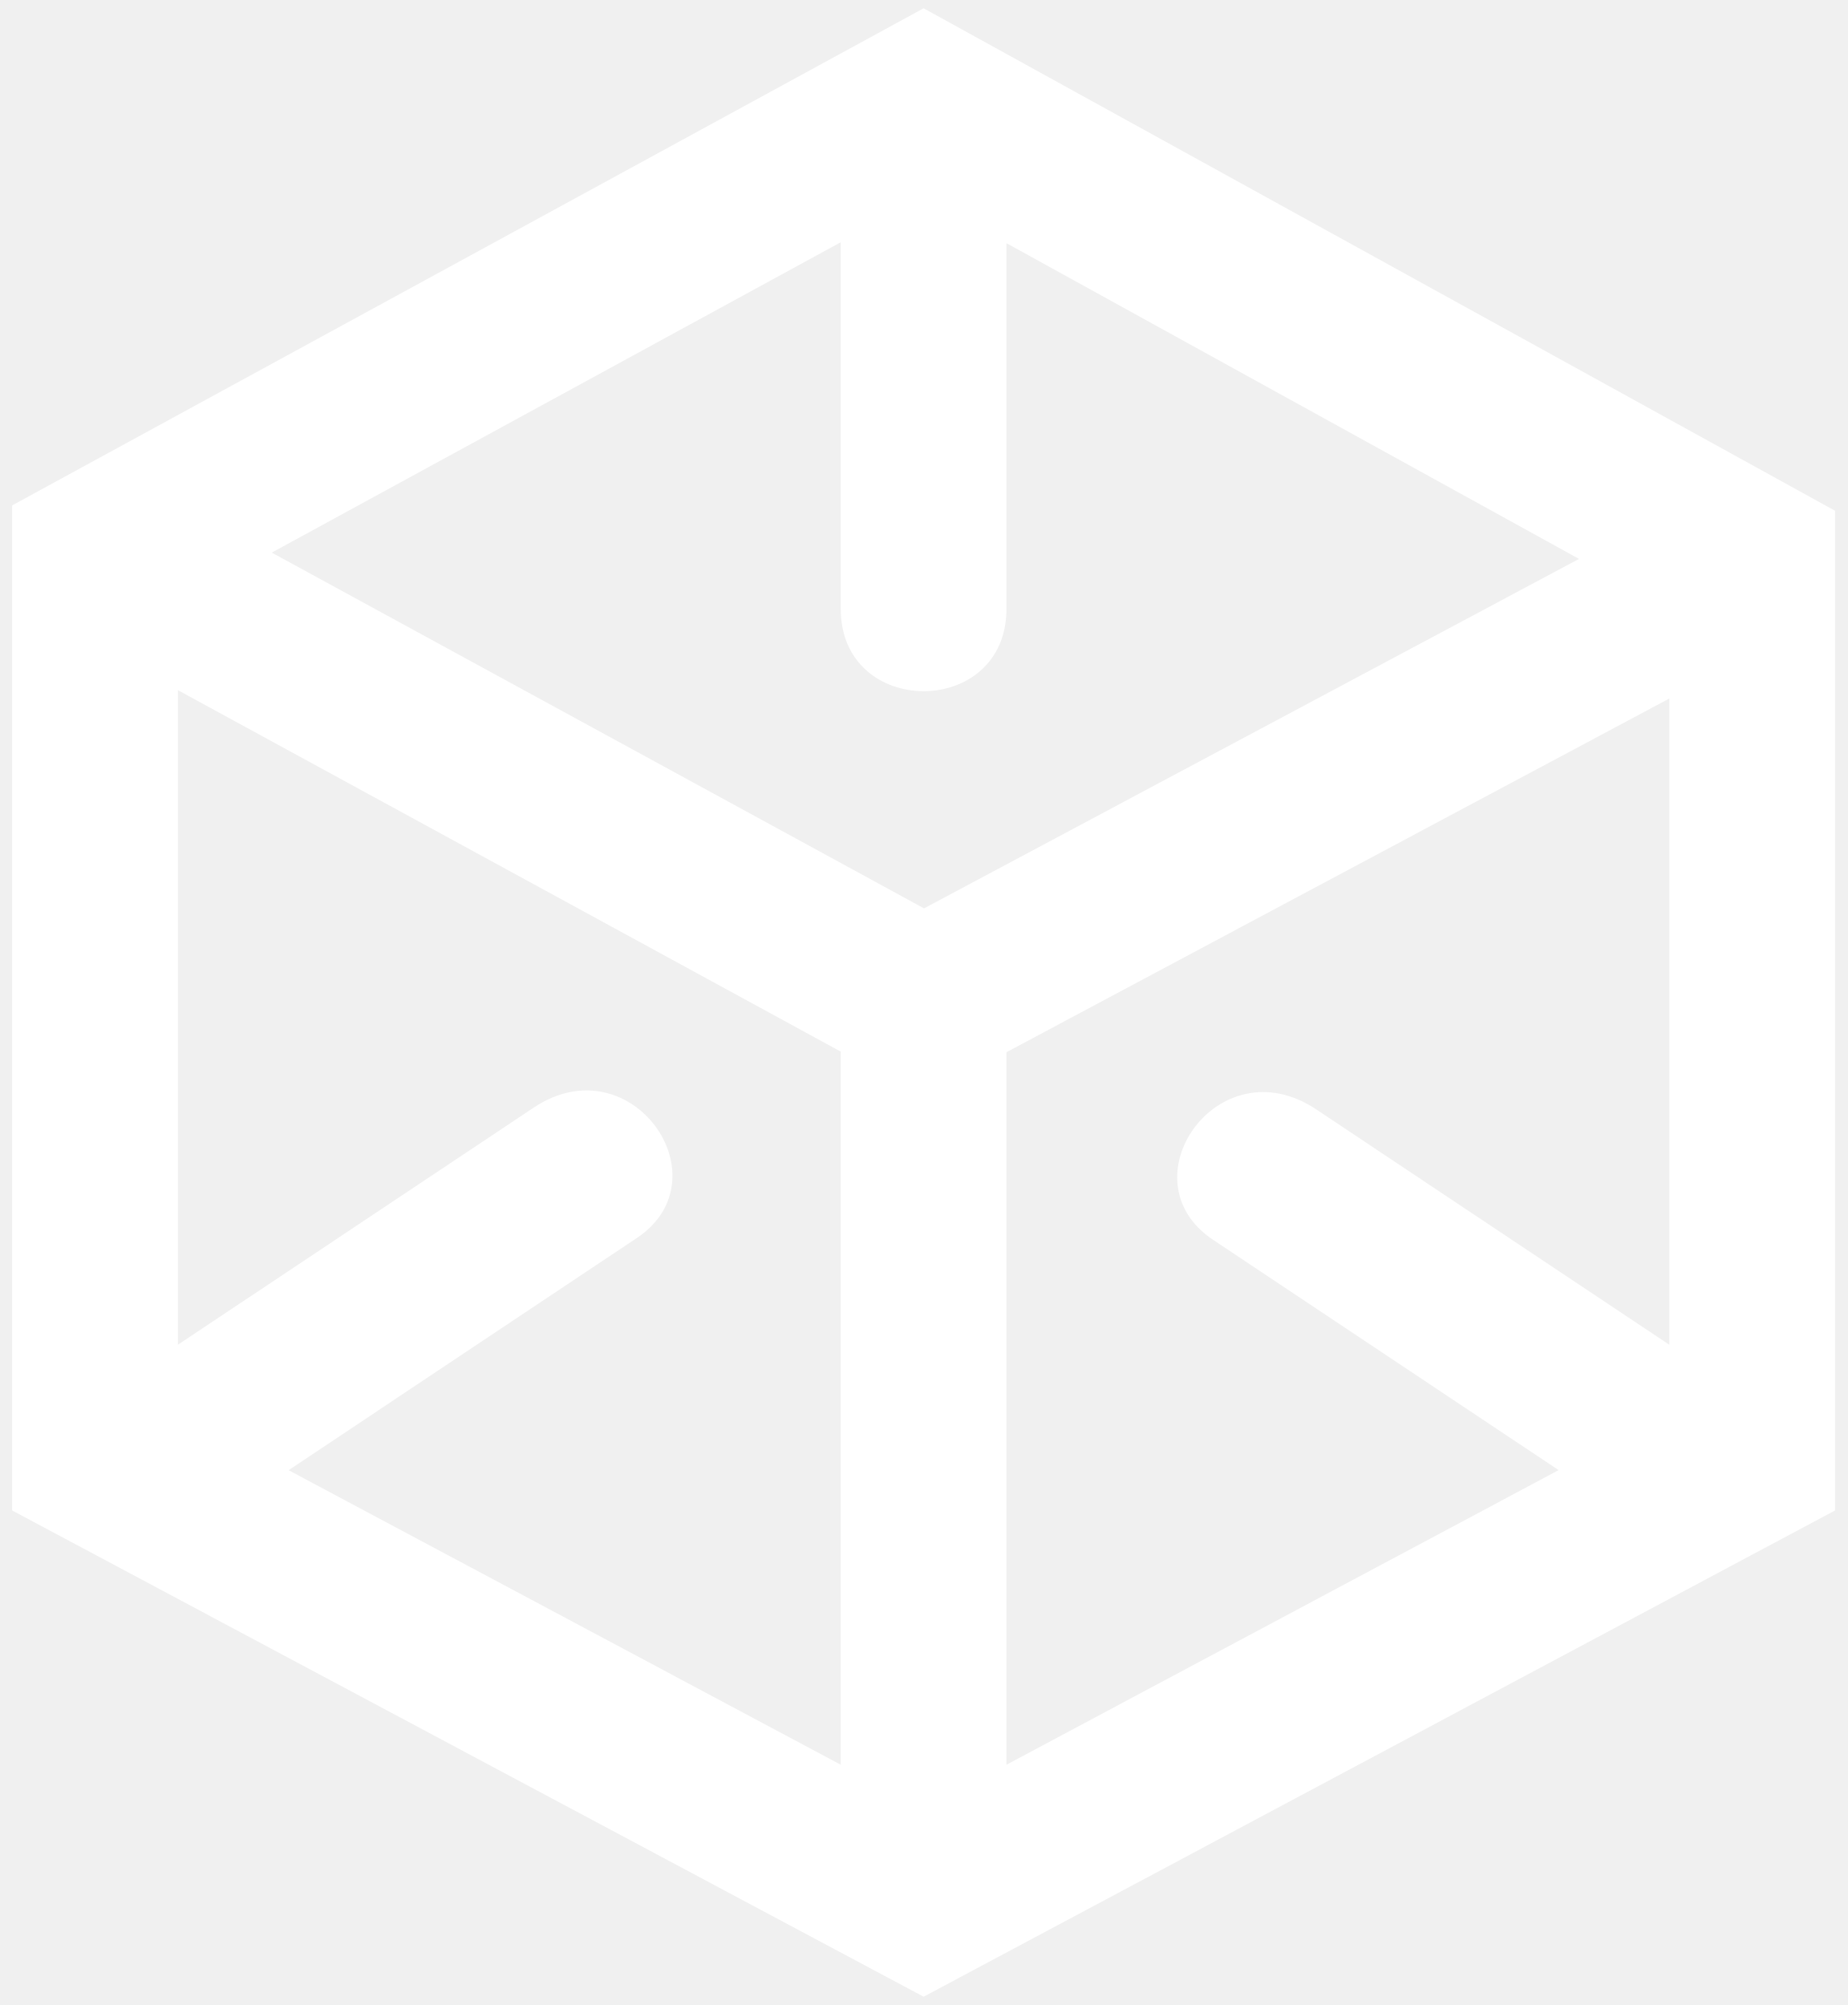
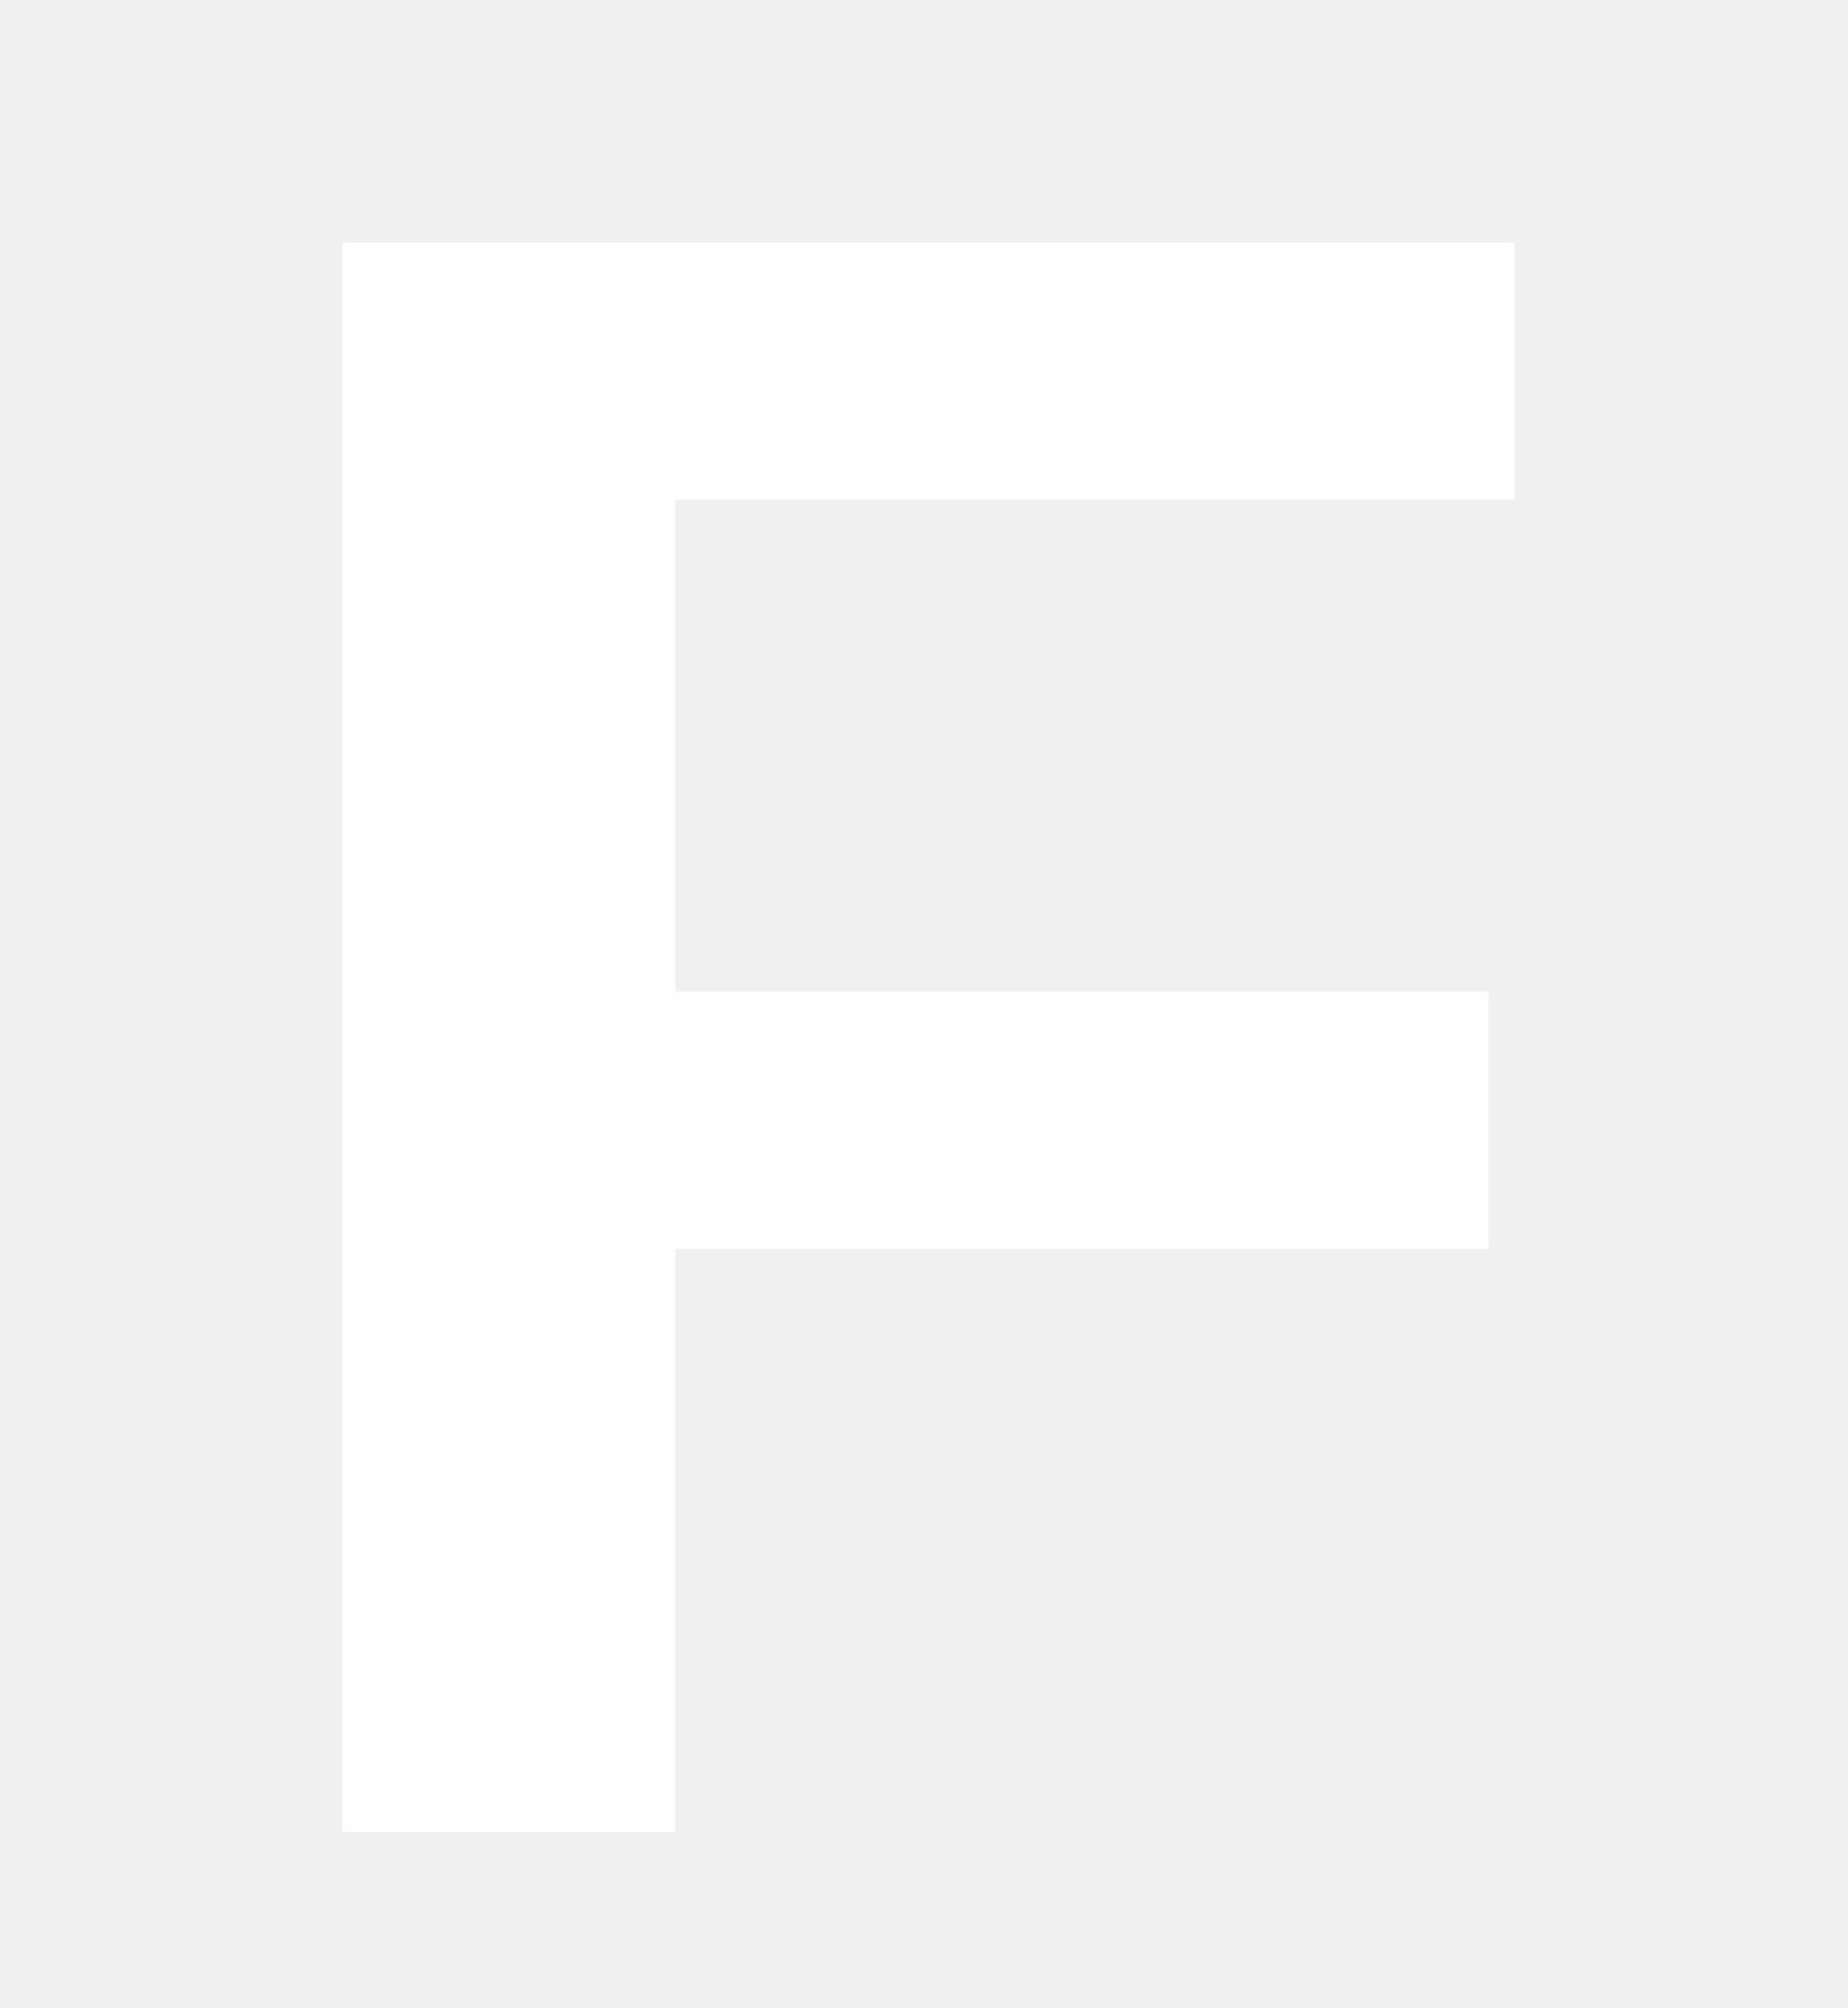
- <svg xmlns="http://www.w3.org/2000/svg" version="1.1" id="Layer_1" x="0px" y="0px" width="152px" height="165px" viewBox="0 0 152 165" enable-background="new 0 0 152 165" xml:space="preserve">
-   <path fill="#FFFFFF" d="M76,0.682L1,41.591v82.711l75,40.016l75-40.016V42.034L76,0.682z M69.182,145.227l-45.436-24.239  l28.643-19.098c7.364-4.902-0.45-16.084-8.475-10.739l-29.277,19.514v-53.87l54.545,29.748V145.227z M22.361,45.477l46.82-25.541  v30.177c0,9.02,13.636,9.027,13.636,0V20.011l47.114,25.984l-53.897,28.76L22.361,45.477z M82.818,86.591l54.545-29.107v53.182  l-29.066-19.377c-8.052-5.352-15.839,5.83-8.489,10.732l28.445,18.961l-45.436,24.245L82.818,86.591L82.818,86.591z" />
+ <svg xmlns="http://www.w3.org/2000/svg" width="633" height="688" viewBox="0 0 633 688">
+   <defs>
+     <style>
+       .cls-1 {
+         font-size: 791.667px;
+         fill: #fefefe;
+         font-family: Arial;
+         font-weight: 700;
+       }
+     </style>
+   </defs>
+   <text id="F" class="cls-1" x="64.375" y="627.75">F</text>
</svg>
